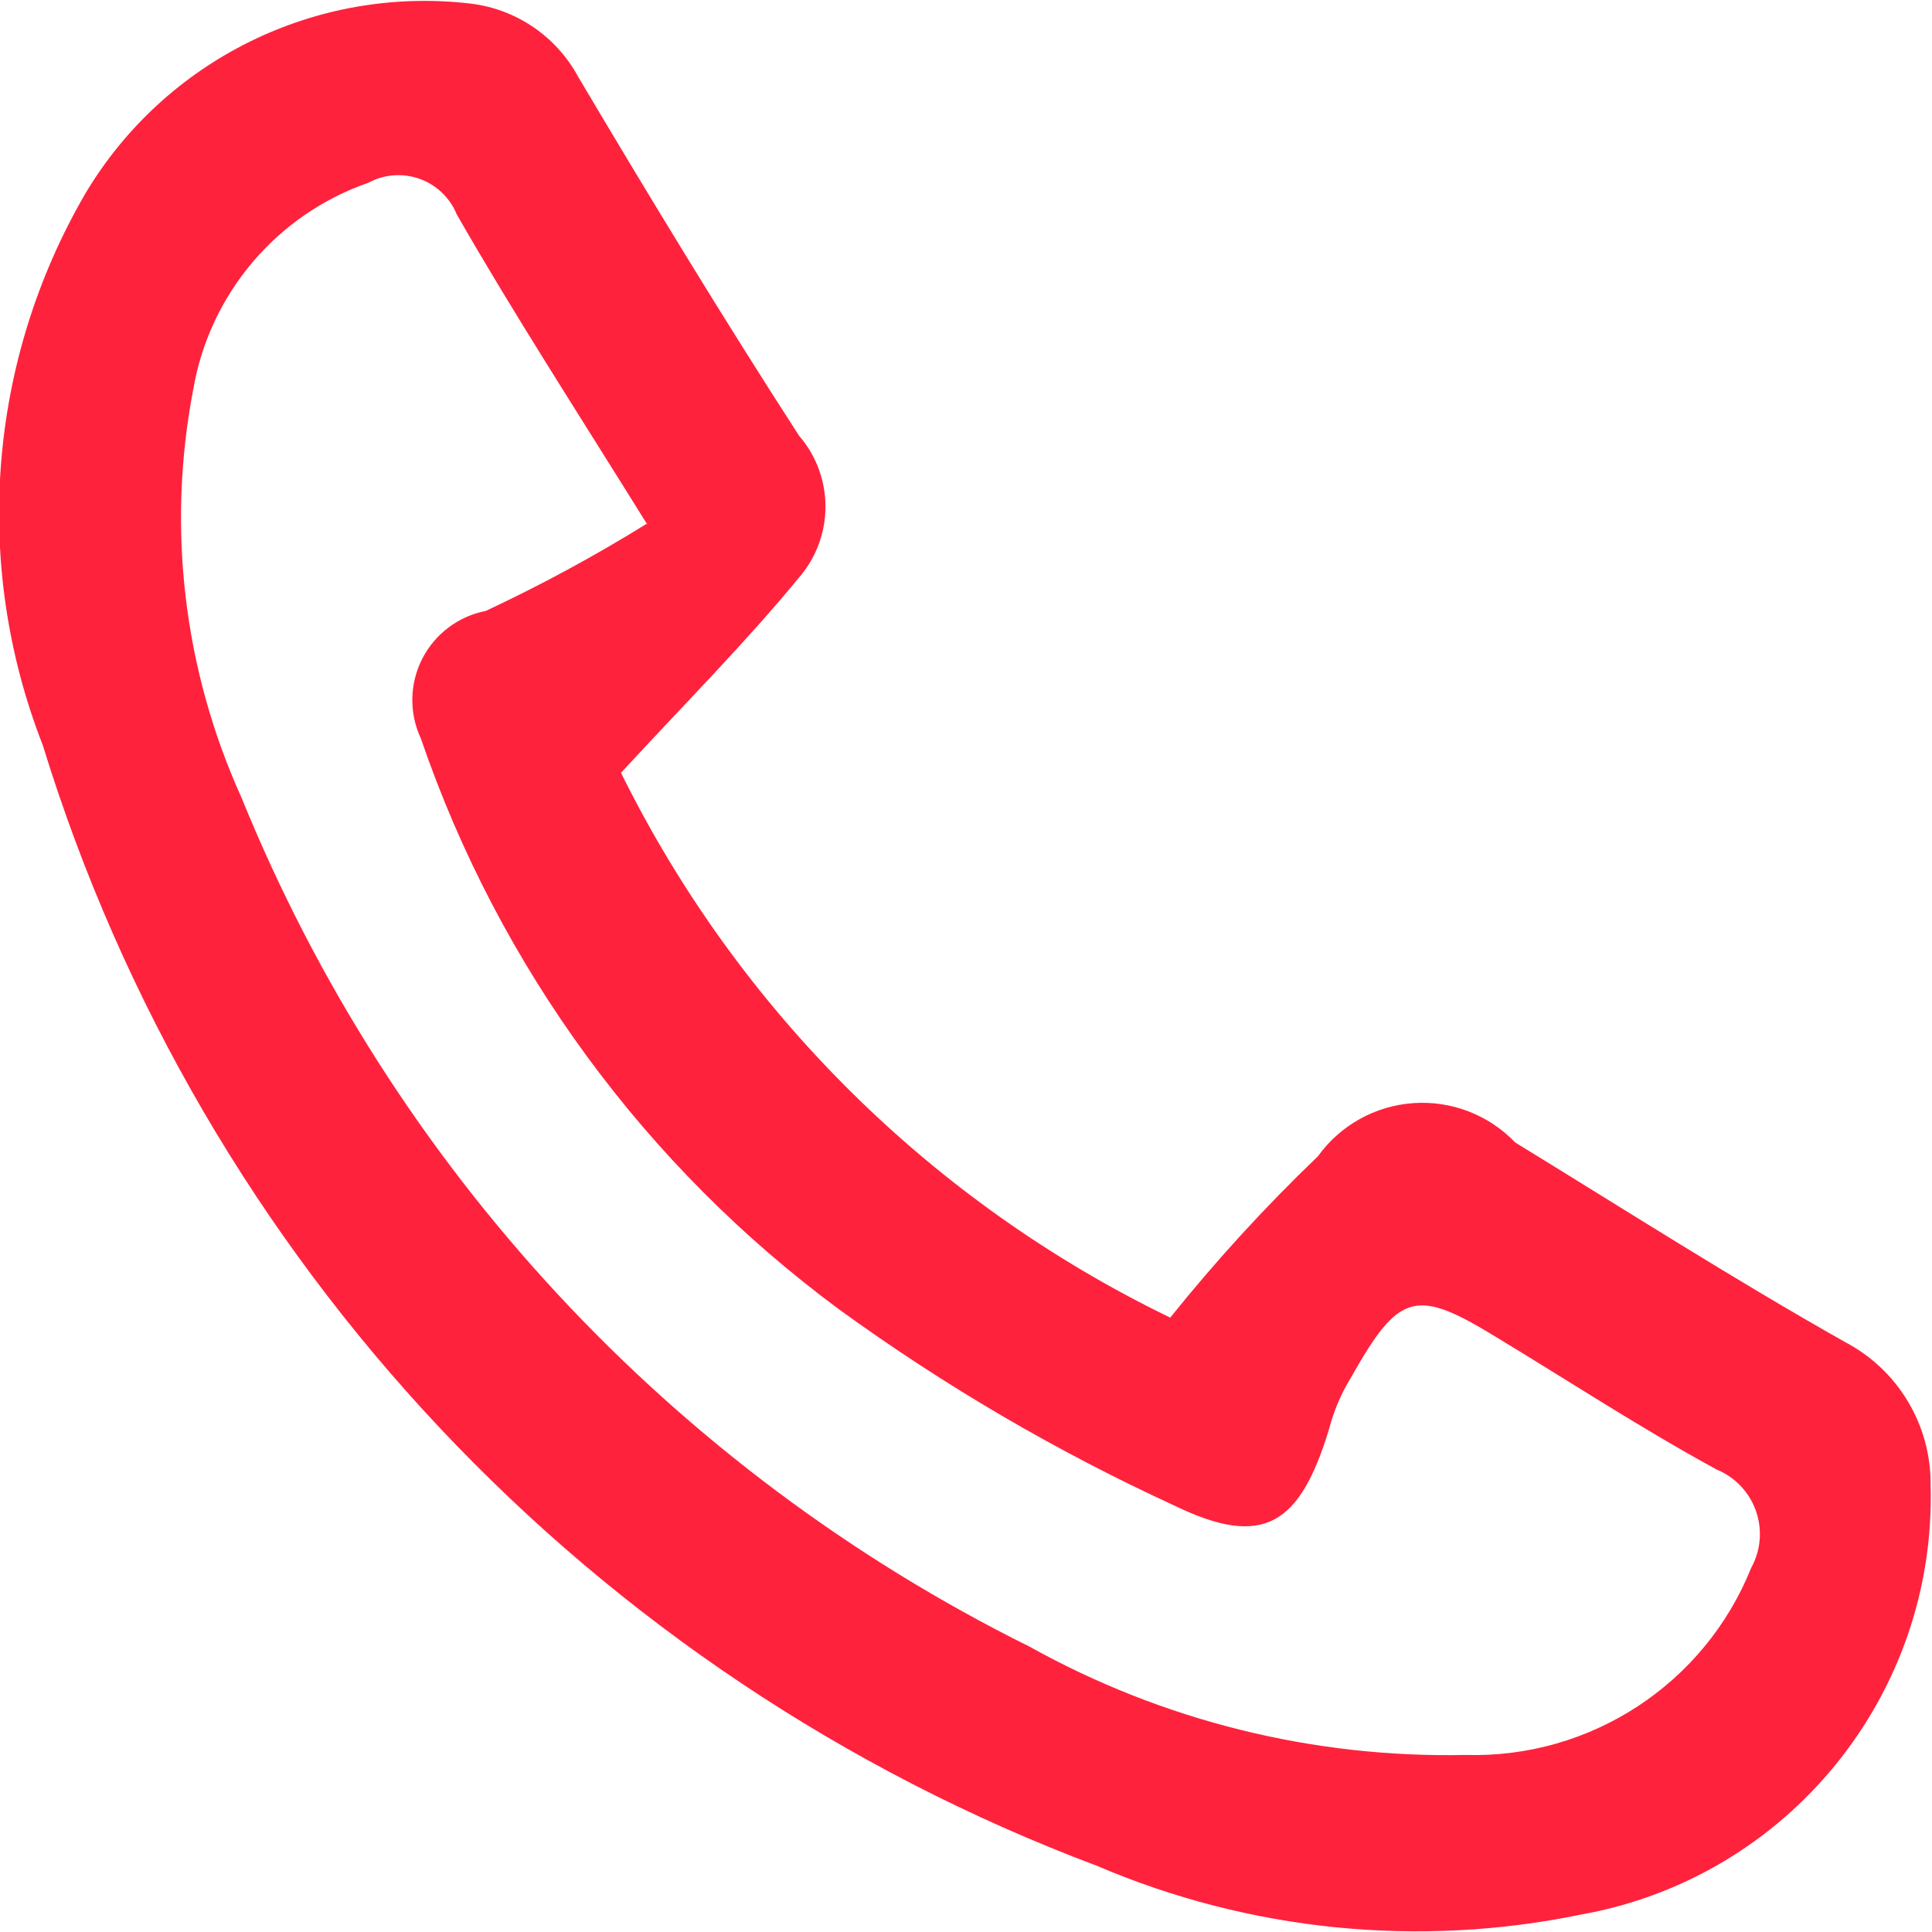
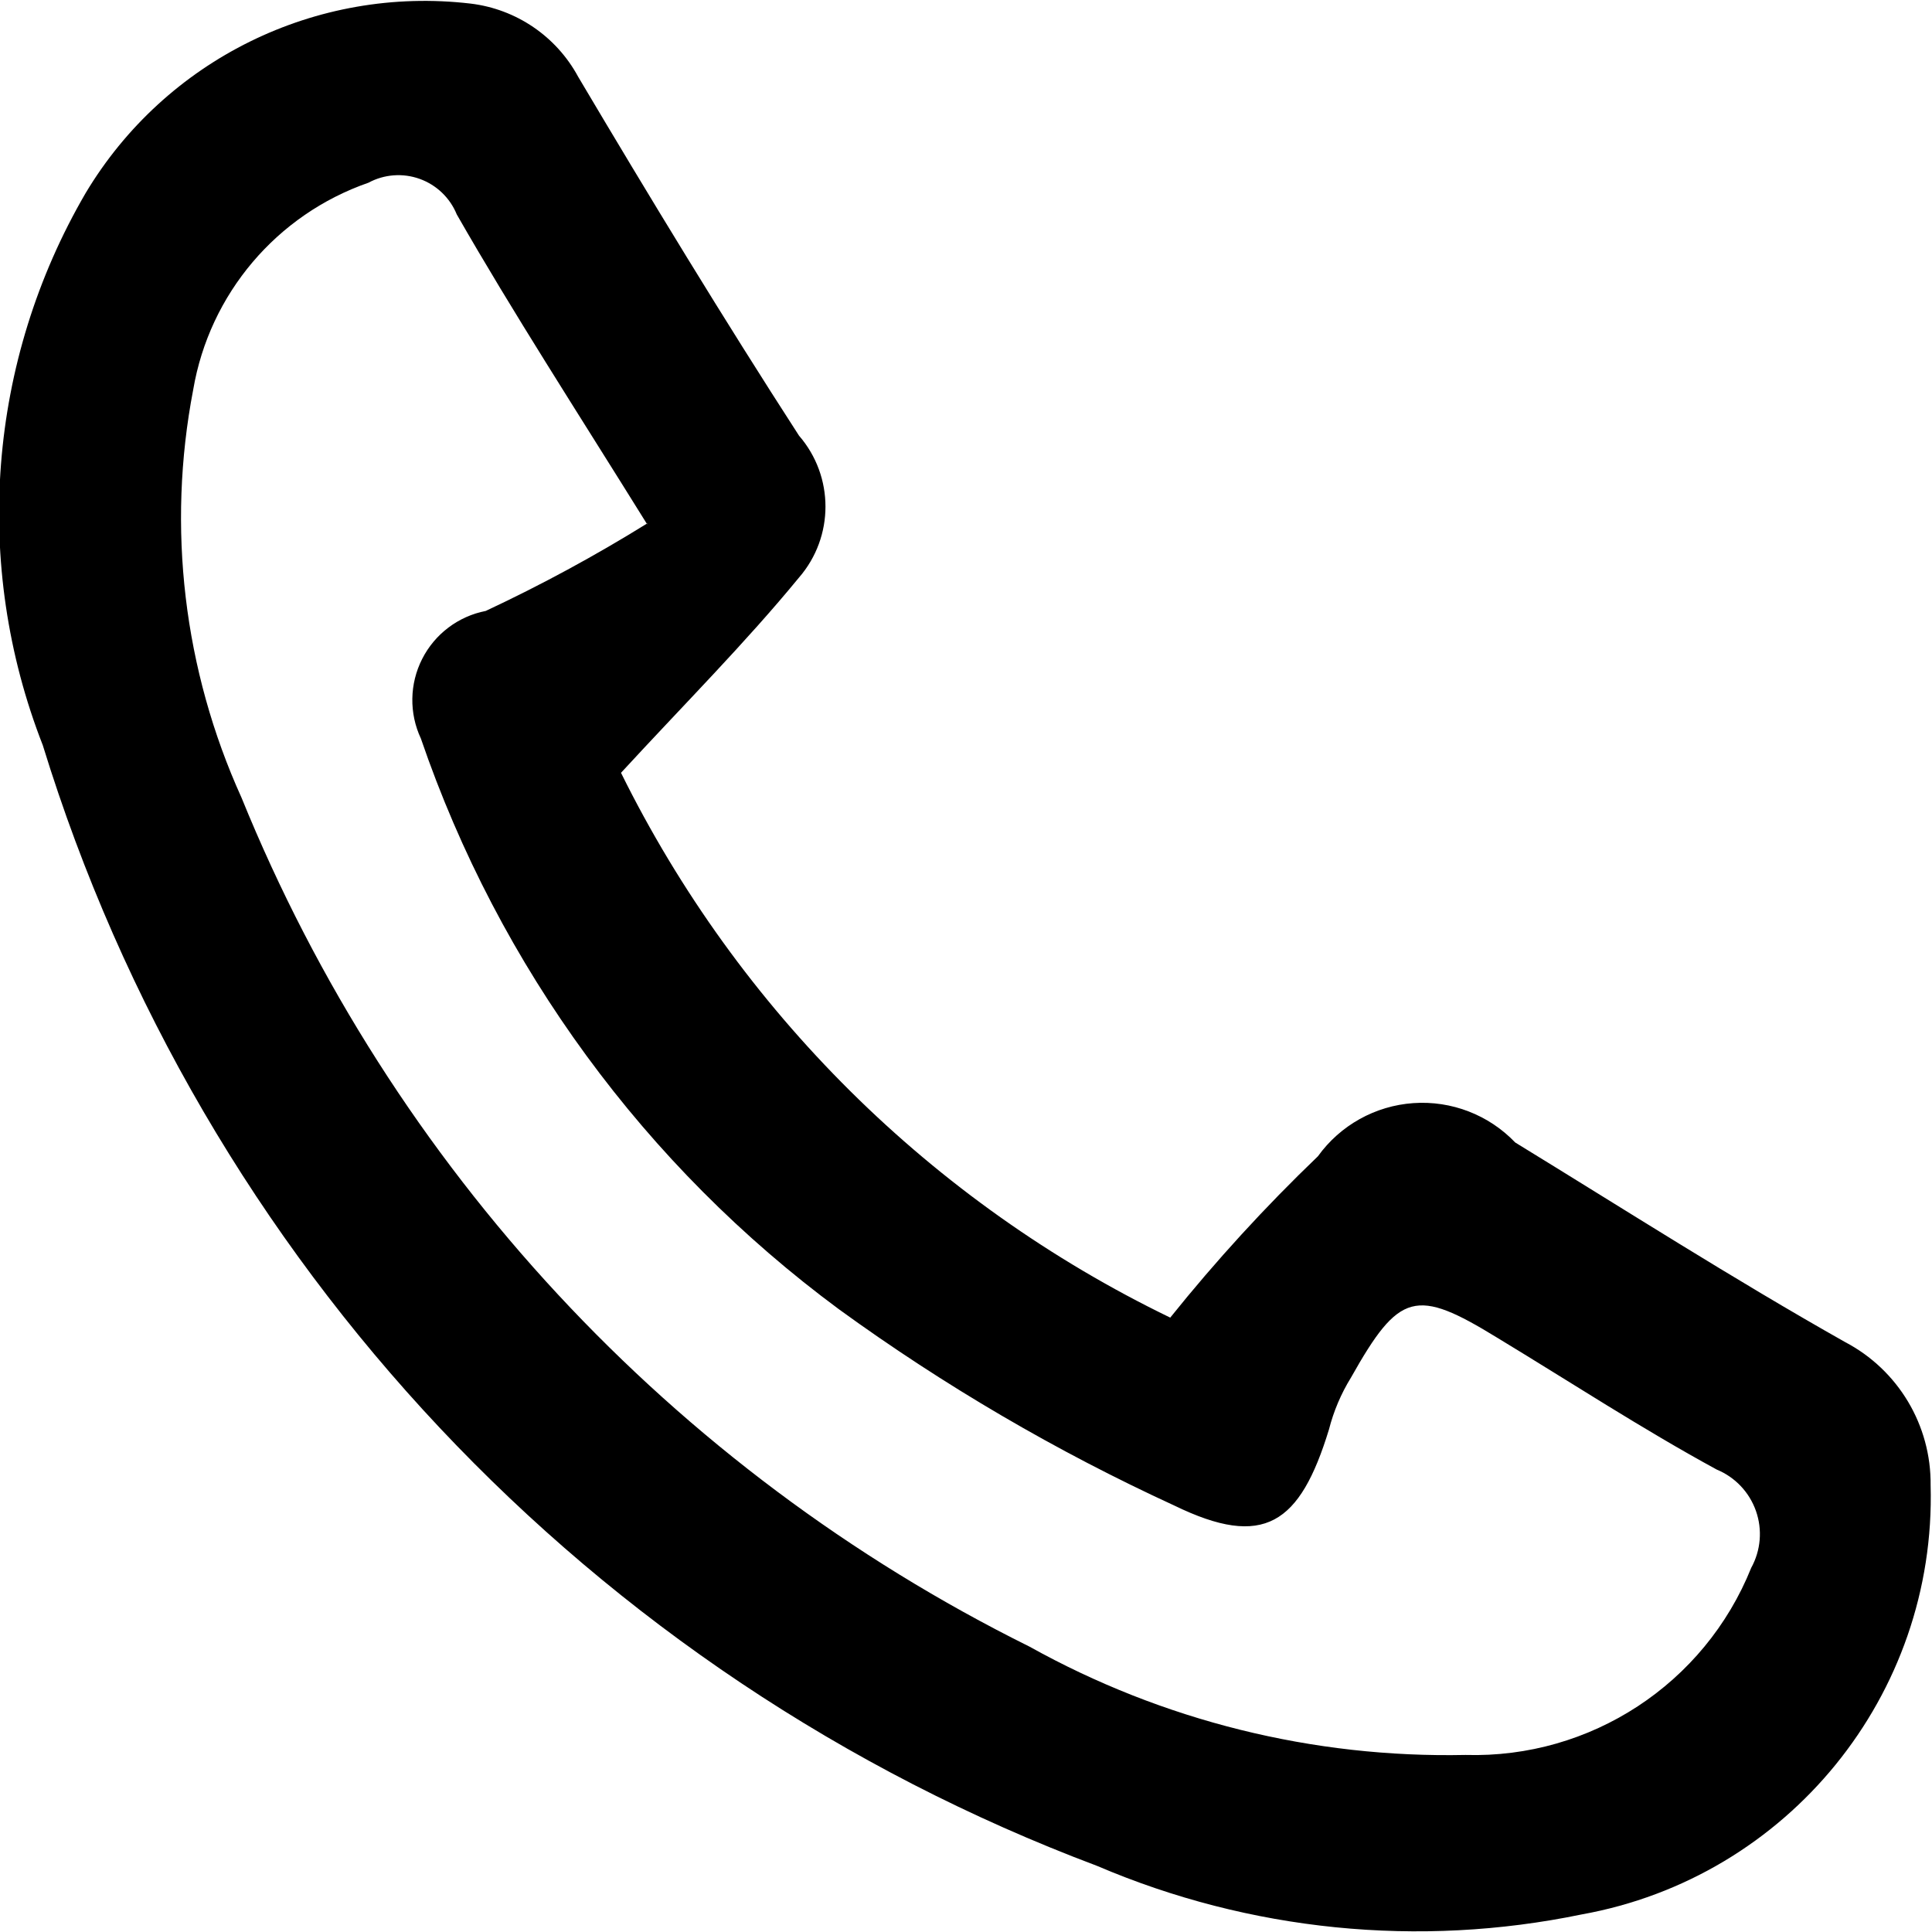
<svg xmlns="http://www.w3.org/2000/svg" width="14" height="14">
-   <path d="M4.5 5.6a8.638 8.638 0 0 0 3.98 3.948 12.181 12.181 0 0 1 1.07-1.169.932.932 0 0 1 1.43-.1c.79.484 1.58.989 2.39 1.446a1.158 1.158 0 0 1 .62 1.038 3.074 3.074 0 0 1-2.53 3.11 5.893 5.893 0 0 1-3.51-.352A12.653 12.653 0 0 1 .31 5.4a4.611 4.611 0 0 1 .31-4A2.862 2.862 0 0 1 3.41.026a1.025 1.025 0 0 1 .78.531c.52.877 1.05 1.749 1.6 2.6a.785.785 0 0 1 0 1.028C5.4 4.66 4.97 5.09 4.5 5.6zm.19-1.8c-.52-.836-.97-1.53-1.38-2.246a.457.457 0 0 0-.64-.23 1.931 1.931 0 0 0-1.27 1.5 4.914 4.914 0 0 0 .35 2.956 11.844 11.844 0 0 0 5.71 6.152 6.225 6.225 0 0 0 3.16.785 2.163 2.163 0 0 0 2.07-1.356.506.506 0 0 0-.25-.712c-.54-.294-1.06-.634-1.59-.955-.59-.362-.71-.334-1.06.288a1.355 1.355 0 0 0-.16.377c-.21.685-.47.867-1.12.551a14.306 14.306 0 0 1-2.43-1.422 8.614 8.614 0 0 1-3.03-4.136.658.658 0 0 1 .47-.925 11.334 11.334 0 0 0 1.17-.634z" fill="#ff223d" fill-rule="evenodd" />
+   <path d="M4.5 5.6a8.638 8.638 0 0 0 3.98 3.948 12.181 12.181 0 0 1 1.07-1.169.932.932 0 0 1 1.43-.1c.79.484 1.58.989 2.39 1.446a1.158 1.158 0 0 1 .62 1.038 3.074 3.074 0 0 1-2.53 3.11 5.893 5.893 0 0 1-3.51-.352A12.653 12.653 0 0 1 .31 5.4a4.611 4.611 0 0 1 .31-4A2.862 2.862 0 0 1 3.41.026a1.025 1.025 0 0 1 .78.531c.52.877 1.05 1.749 1.6 2.6a.785.785 0 0 1 0 1.028C5.4 4.66 4.97 5.09 4.5 5.6zm.19-1.8c-.52-.836-.97-1.53-1.38-2.246a.457.457 0 0 0-.64-.23 1.931 1.931 0 0 0-1.27 1.5 4.914 4.914 0 0 0 .35 2.956 11.844 11.844 0 0 0 5.71 6.152 6.225 6.225 0 0 0 3.16.785 2.163 2.163 0 0 0 2.07-1.356.506.506 0 0 0-.25-.712c-.54-.294-1.06-.634-1.59-.955-.59-.362-.71-.334-1.06.288a1.355 1.355 0 0 0-.16.377c-.21.685-.47.867-1.12.551a14.306 14.306 0 0 1-2.43-1.422 8.614 8.614 0 0 1-3.03-4.136.658.658 0 0 1 .47-.925 11.334 11.334 0 0 0 1.17-.634z" fill-rule="evenodd" />
</svg>
